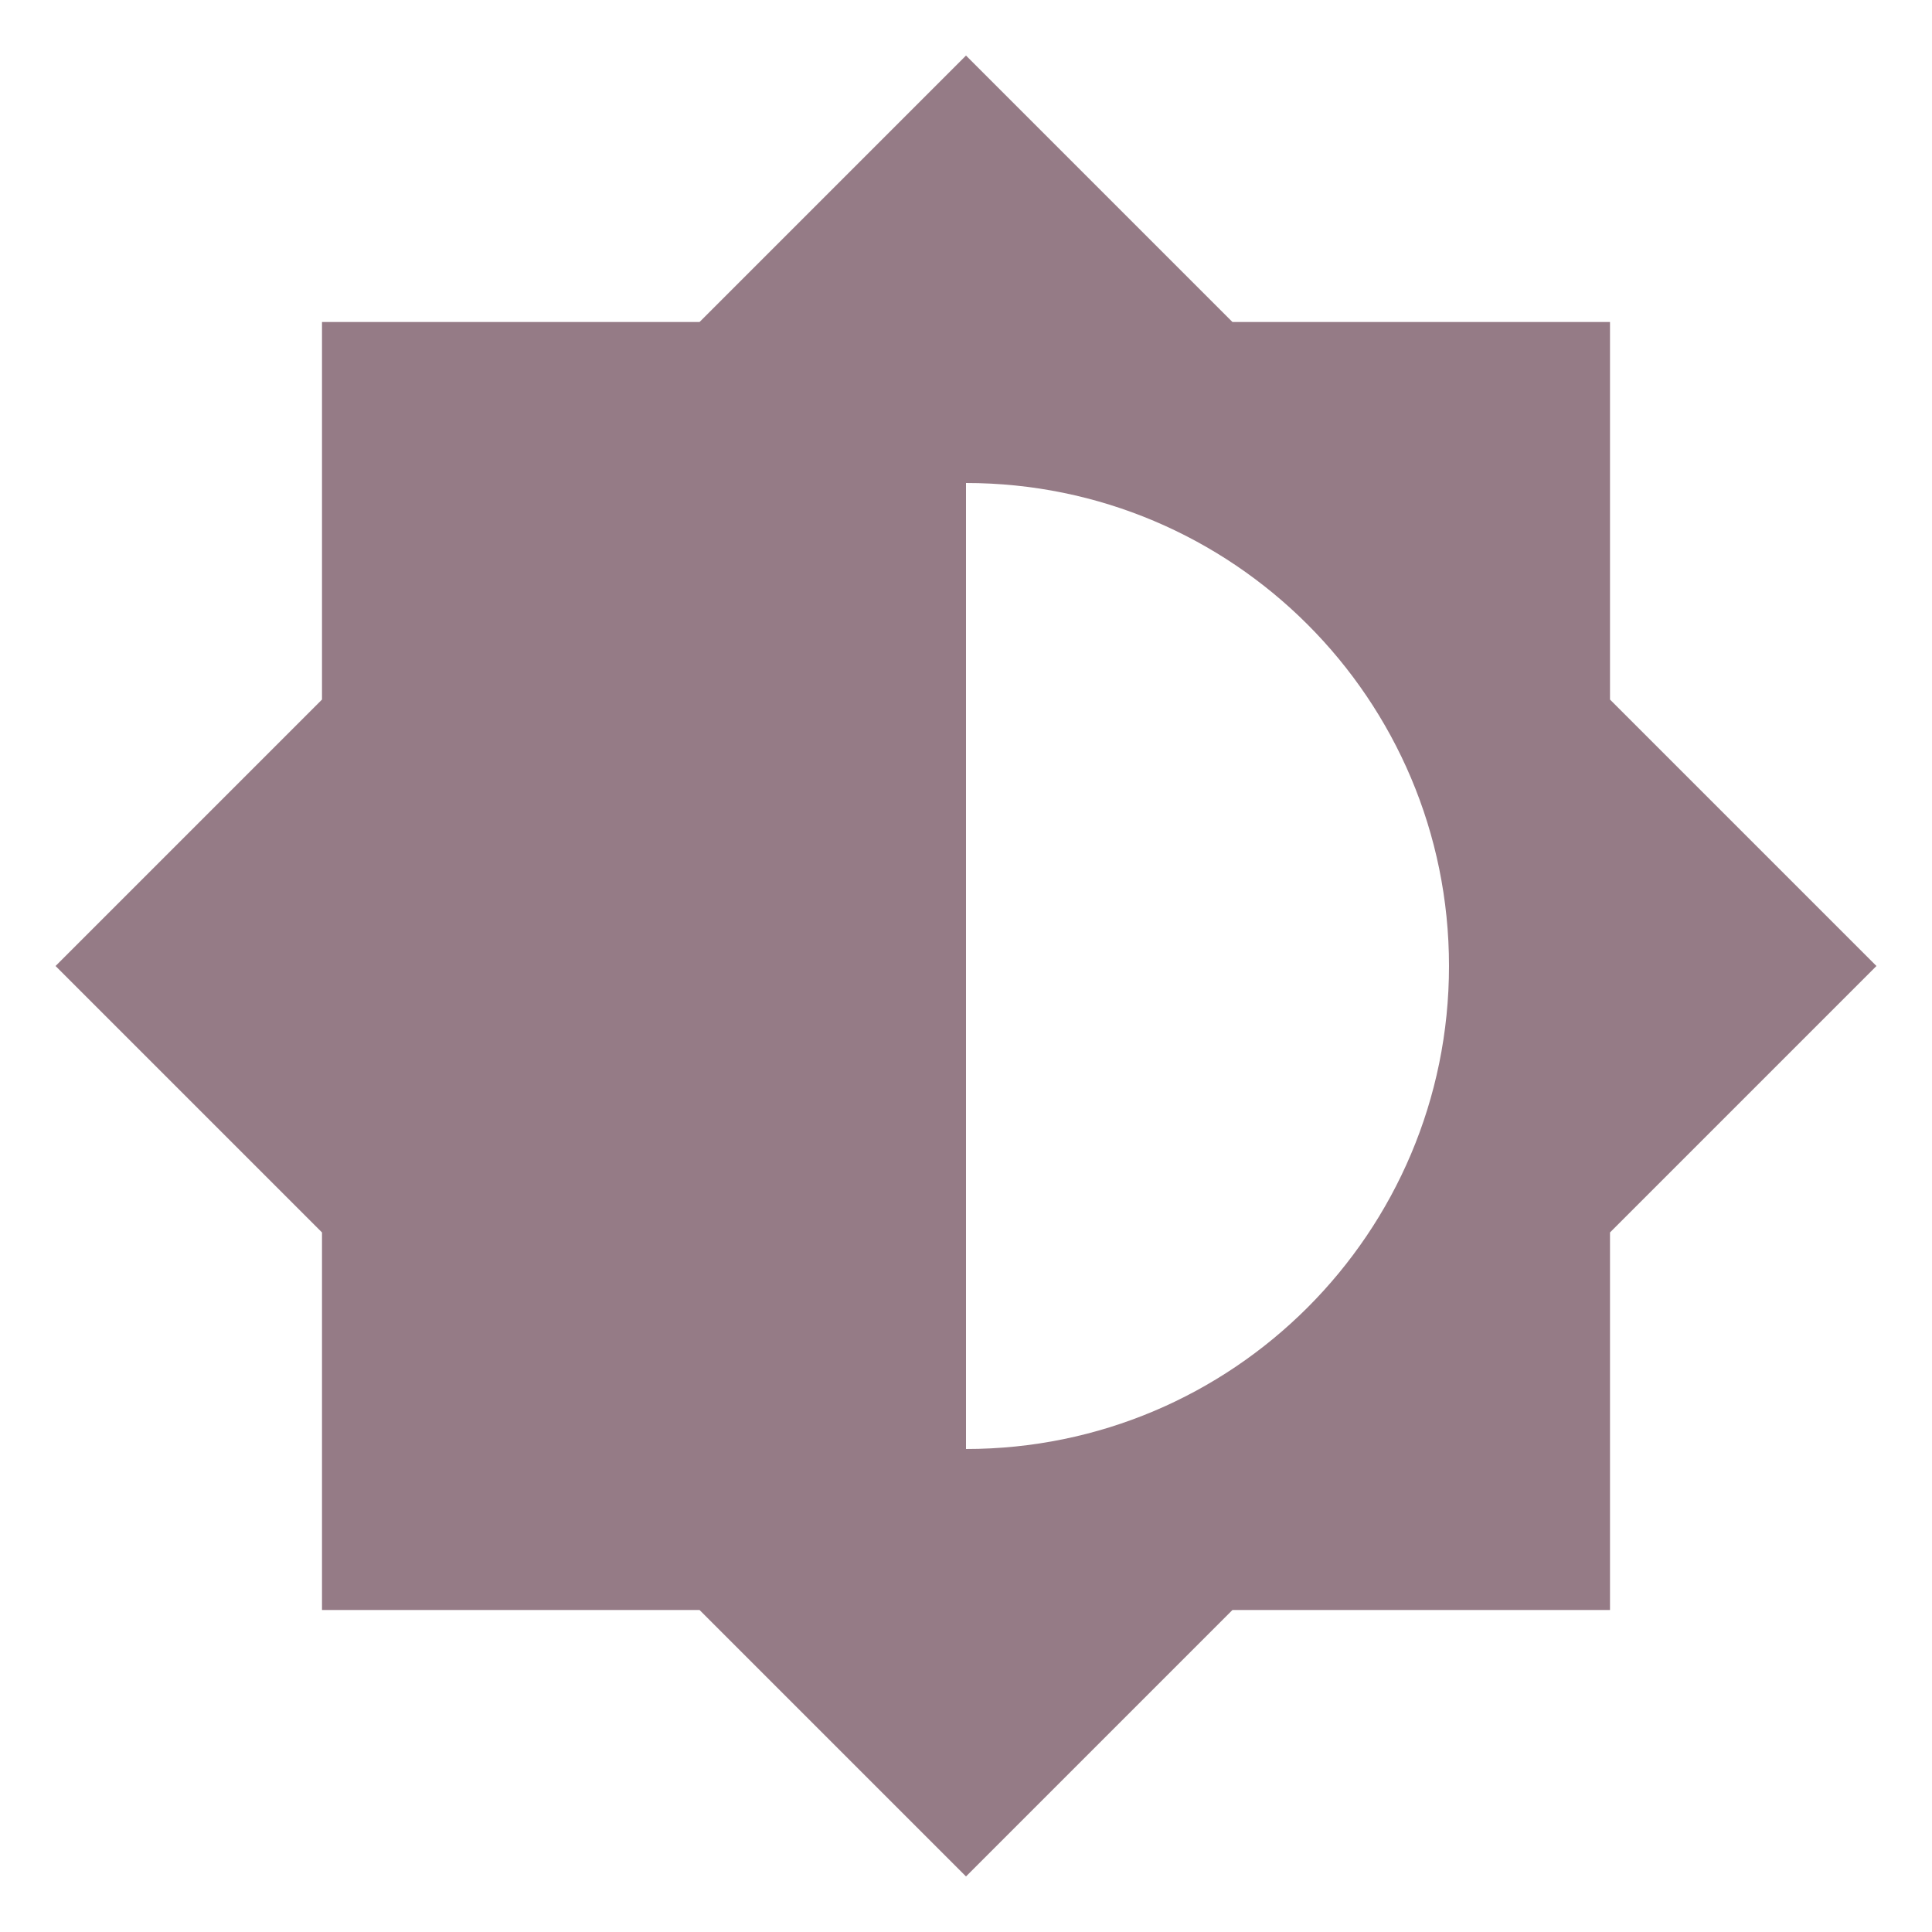
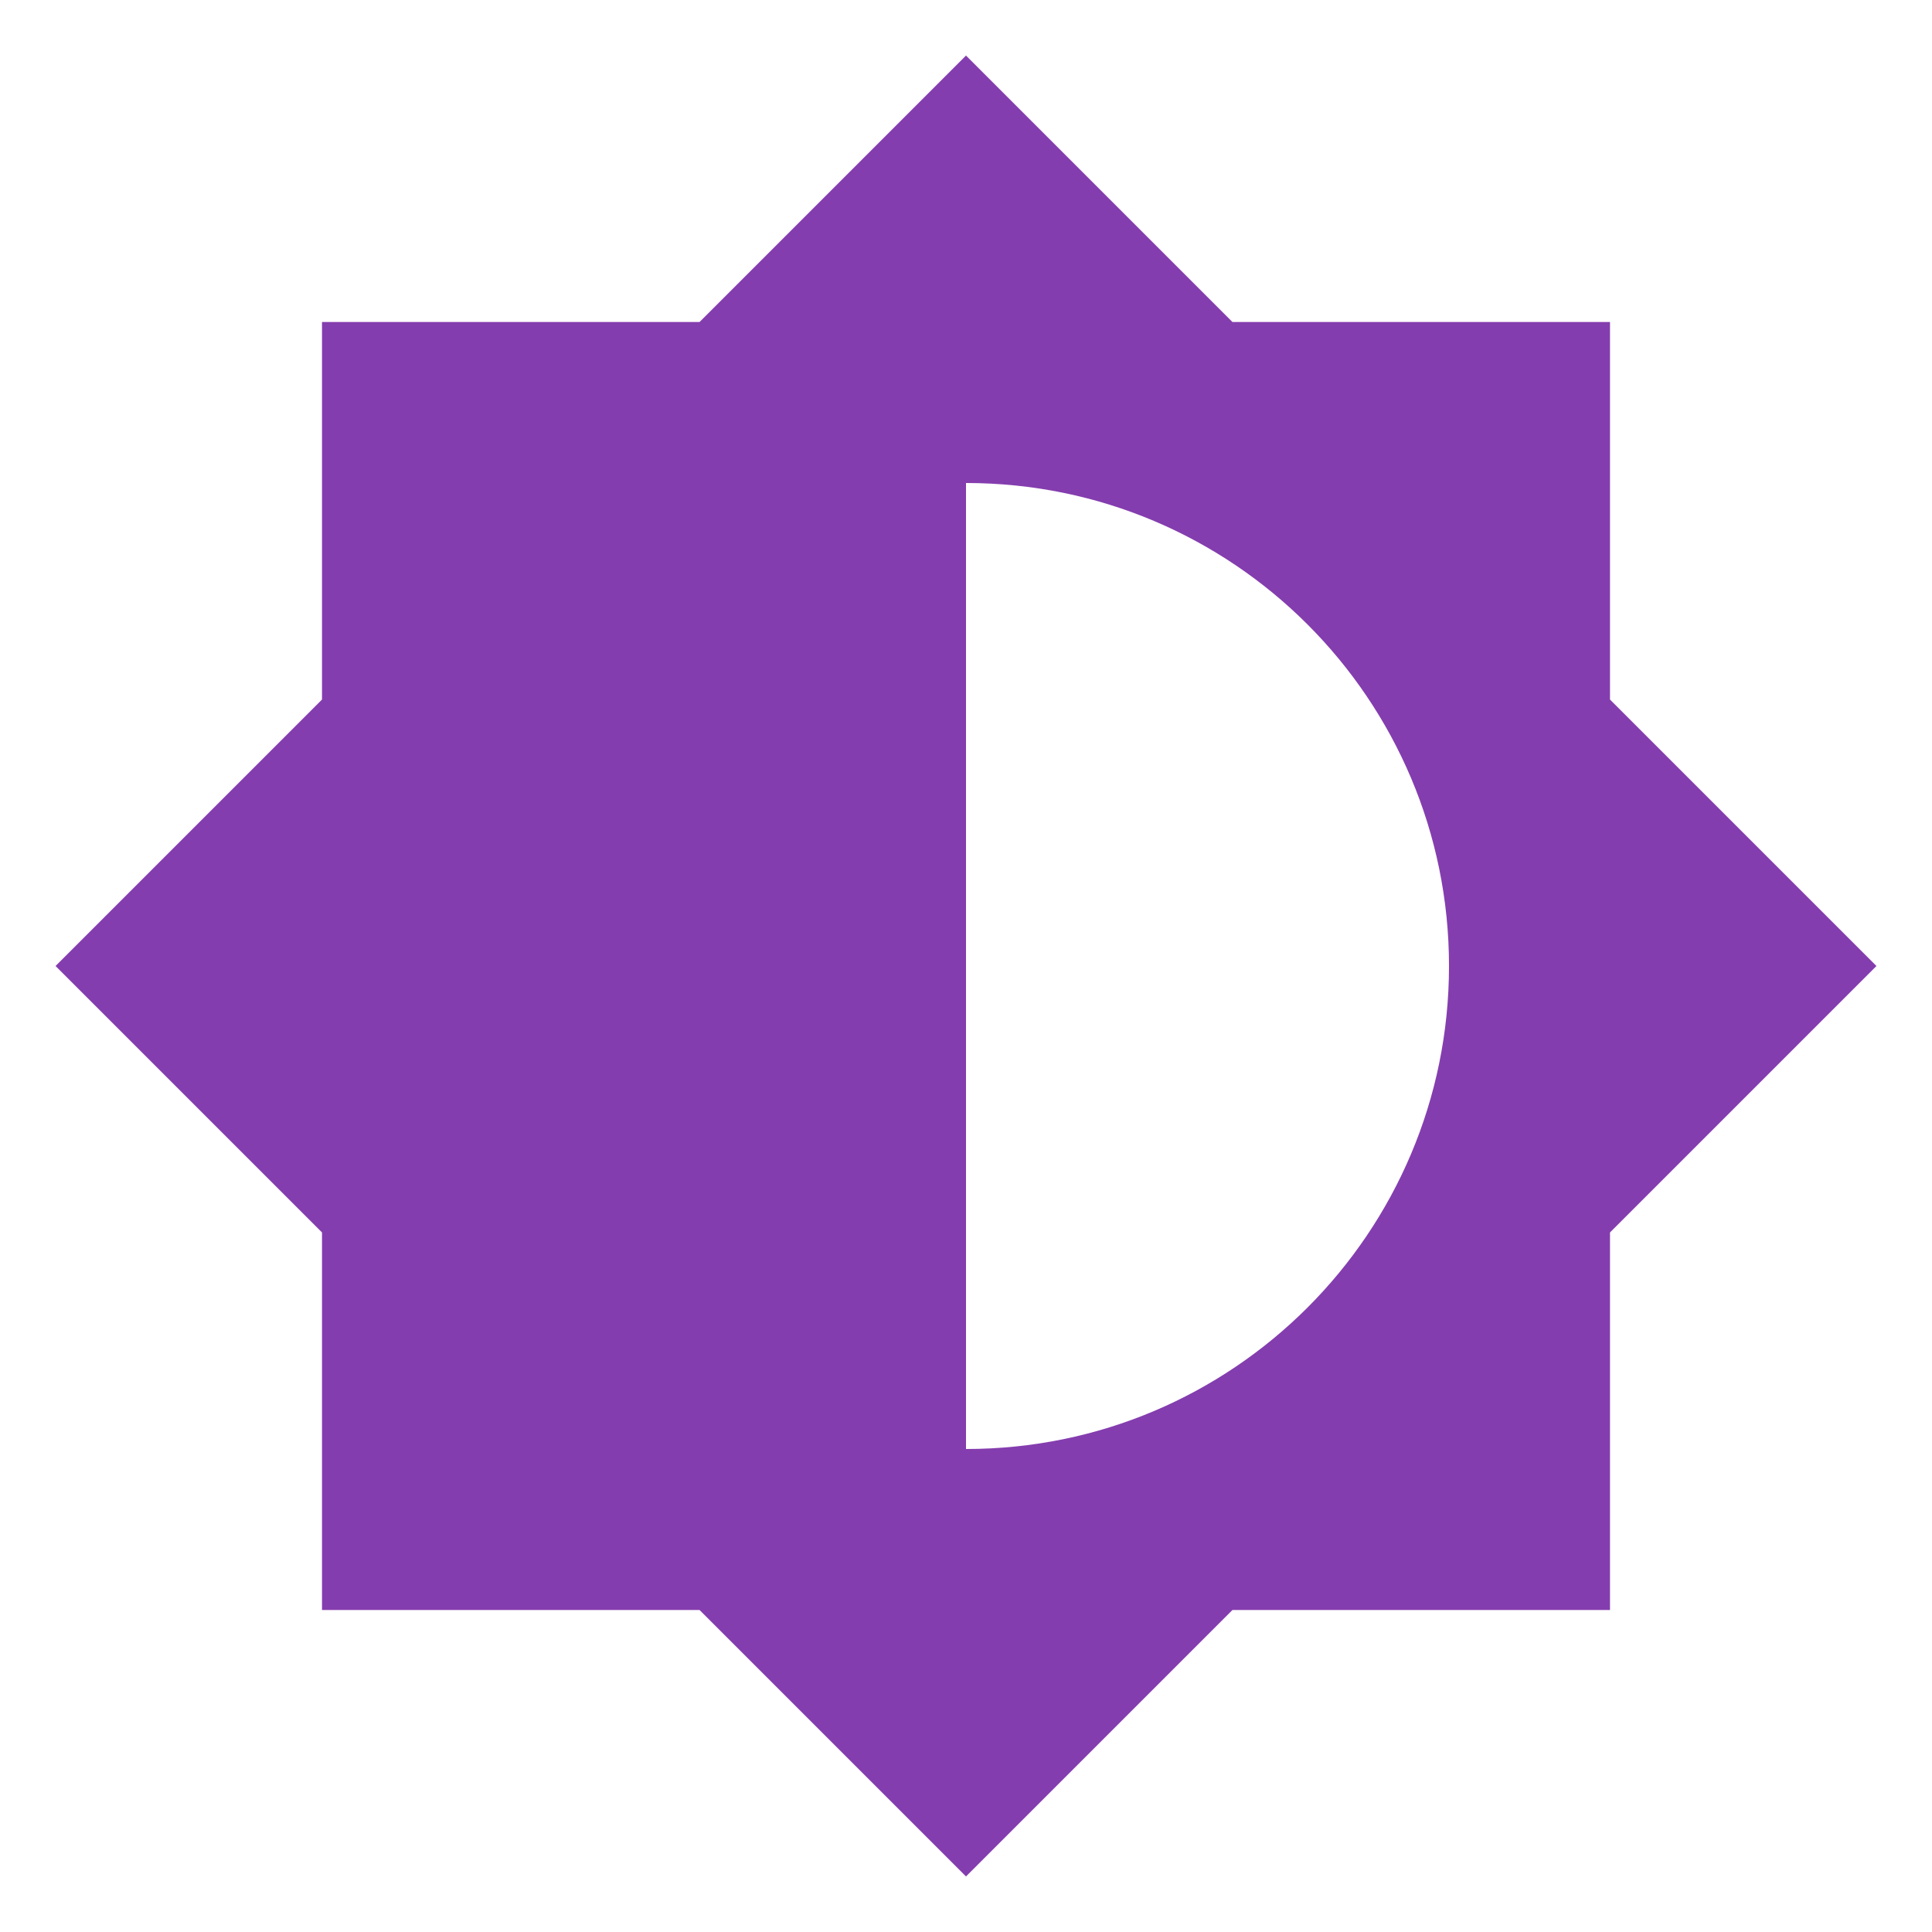
<svg xmlns="http://www.w3.org/2000/svg" viewBox="0 0 24 24">
-   <path d="M12,18V6A6,6 0 0,1 18,12A6,6 0 0,1 12,18M20,15.31L23.31,12L20,8.69V4H15.31L12,0.69L8.69,4H4V8.69L0.69,12L4,15.31V20H8.69L12,23.31L15.31,20H20V15.31Z" fill="#957B86" />
+   <path d="M12,18V6A6,6 0 0,1 18,12A6,6 0 0,1 12,18M20,15.31L23.31,12L20,8.69V4H15.31L12,0.69L8.69,4H4V8.69L0.69,12L4,15.31V20H8.69L12,23.31L15.31,20H20V15.31Z" fill="#843DAE" />
</svg>
